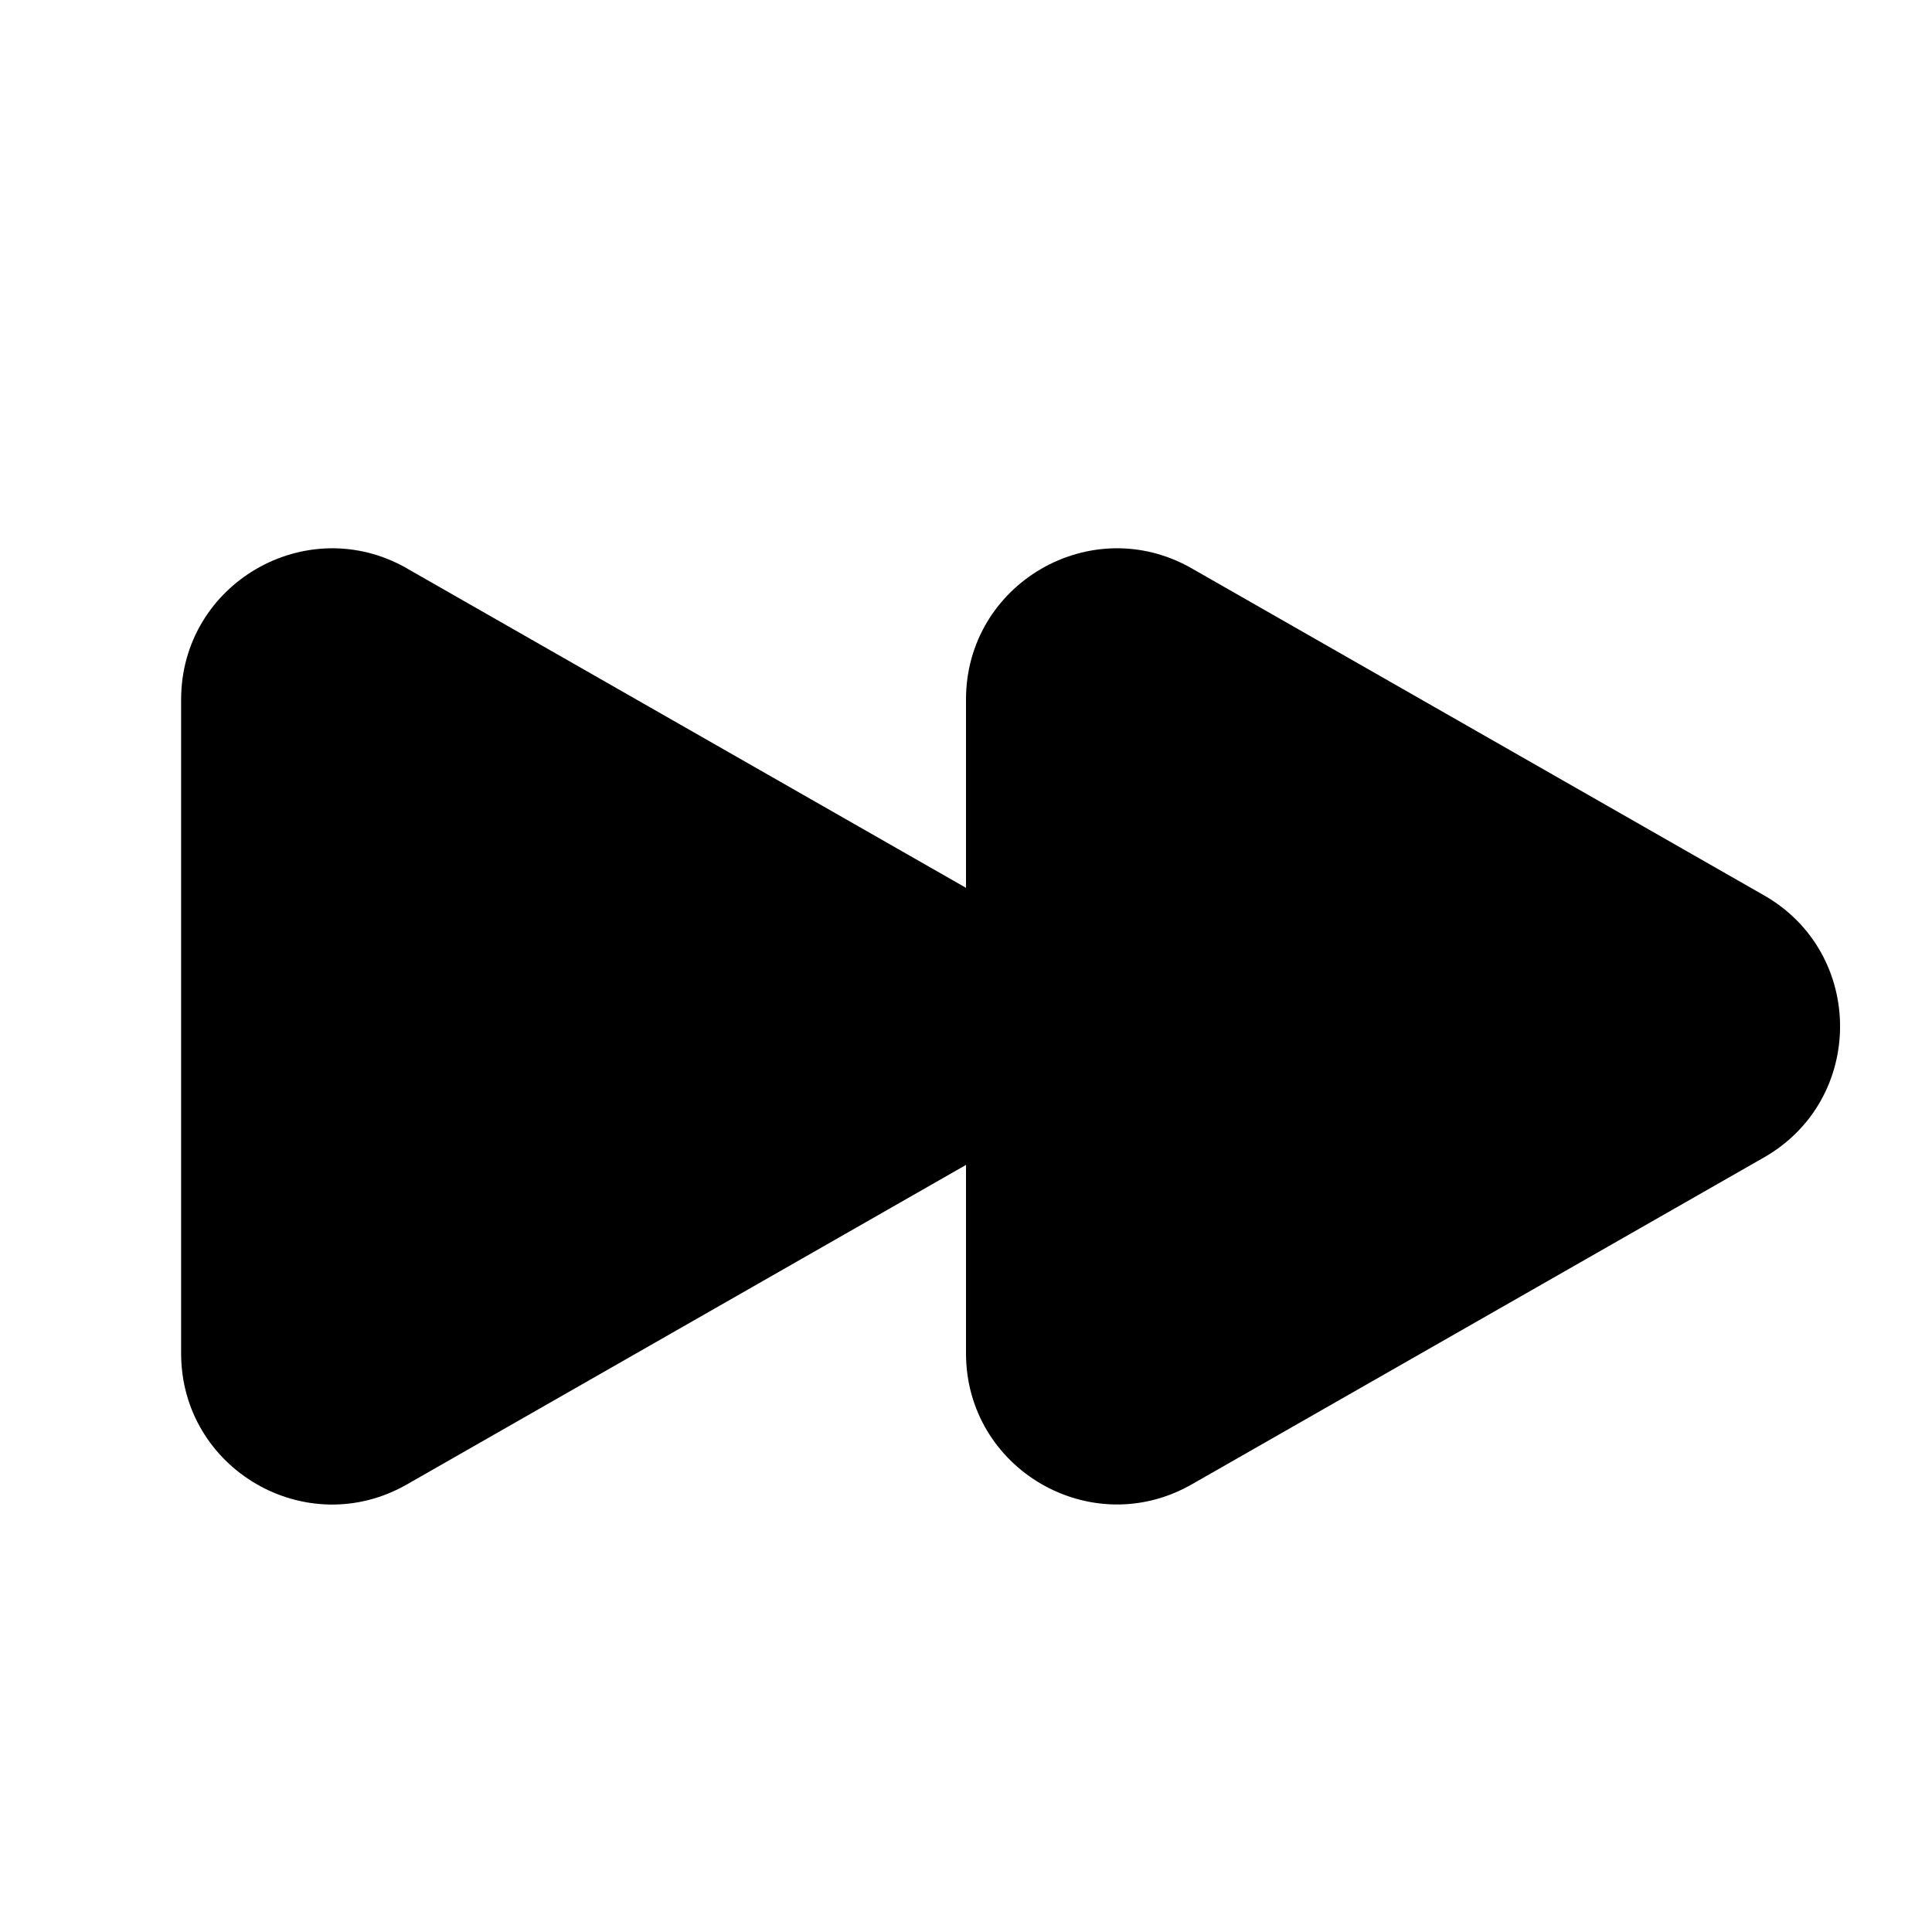
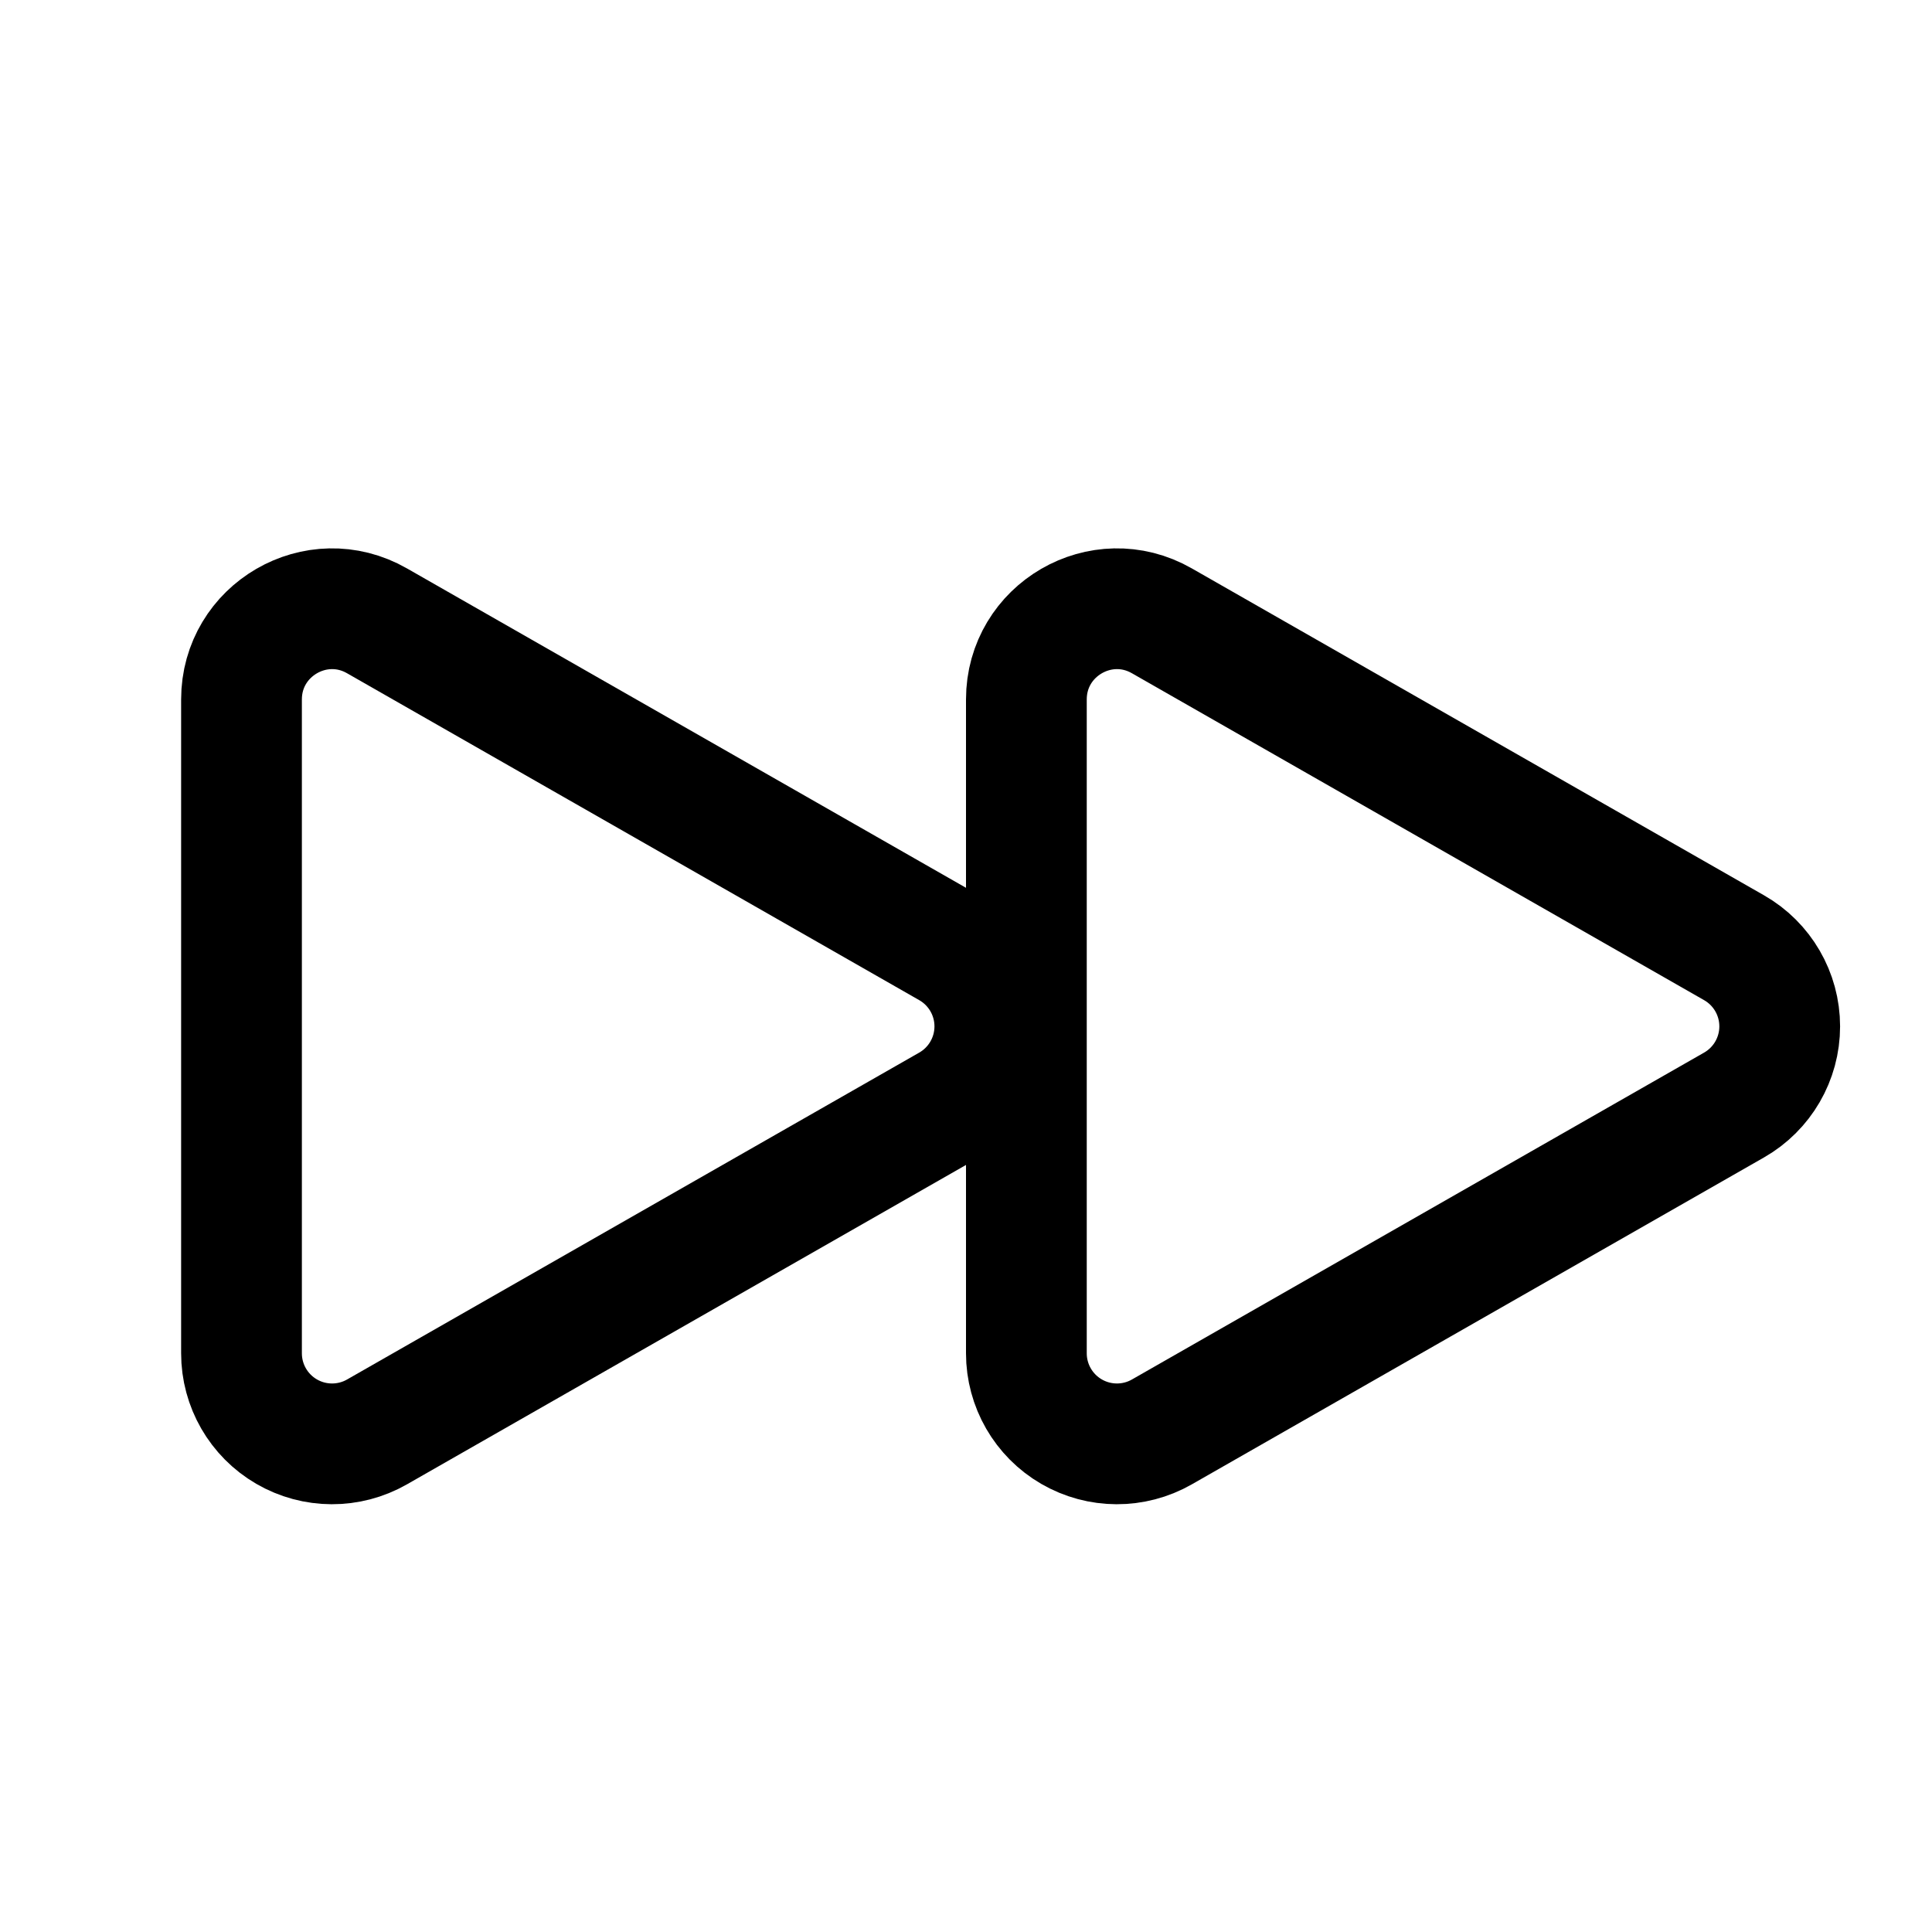
- <svg xmlns="http://www.w3.org/2000/svg" viewBox="0 0 24 24" fill="currentColor" class="size-6">
-   <path d="M5.055 7.06C3.805 6.347 2.25 7.25 2.25 8.69v8.122c0 1.44 1.555 2.343 2.805 1.628L12 14.471v2.34c0 1.44 1.555 2.343 2.805 1.628l7.108-4.061c1.26-.72 1.26-2.536 0-3.256l-7.108-4.061C13.555 6.346 12 7.249 12 8.689v2.34L5.055 7.061Z" />
+ <svg xmlns="http://www.w3.org/2000/svg" fill="none" viewBox="0 0 24 24" stroke-width="1.5" stroke="currentColor" class="size-6">
+   <path stroke-linecap="round" stroke-linejoin="round" d="M3 8.689c0-.864.933-1.406 1.683-.977l7.108 4.061a1.125 1.125 0 0 1 0 1.954l-7.108 4.061A1.125 1.125 0 0 1 3 16.811V8.69ZM12.75 8.689c0-.864.933-1.406 1.683-.977l7.108 4.061a1.125 1.125 0 0 1 0 1.954l-7.108 4.061a1.125 1.125 0 0 1-1.683-.977V8.69Z" />
</svg>
